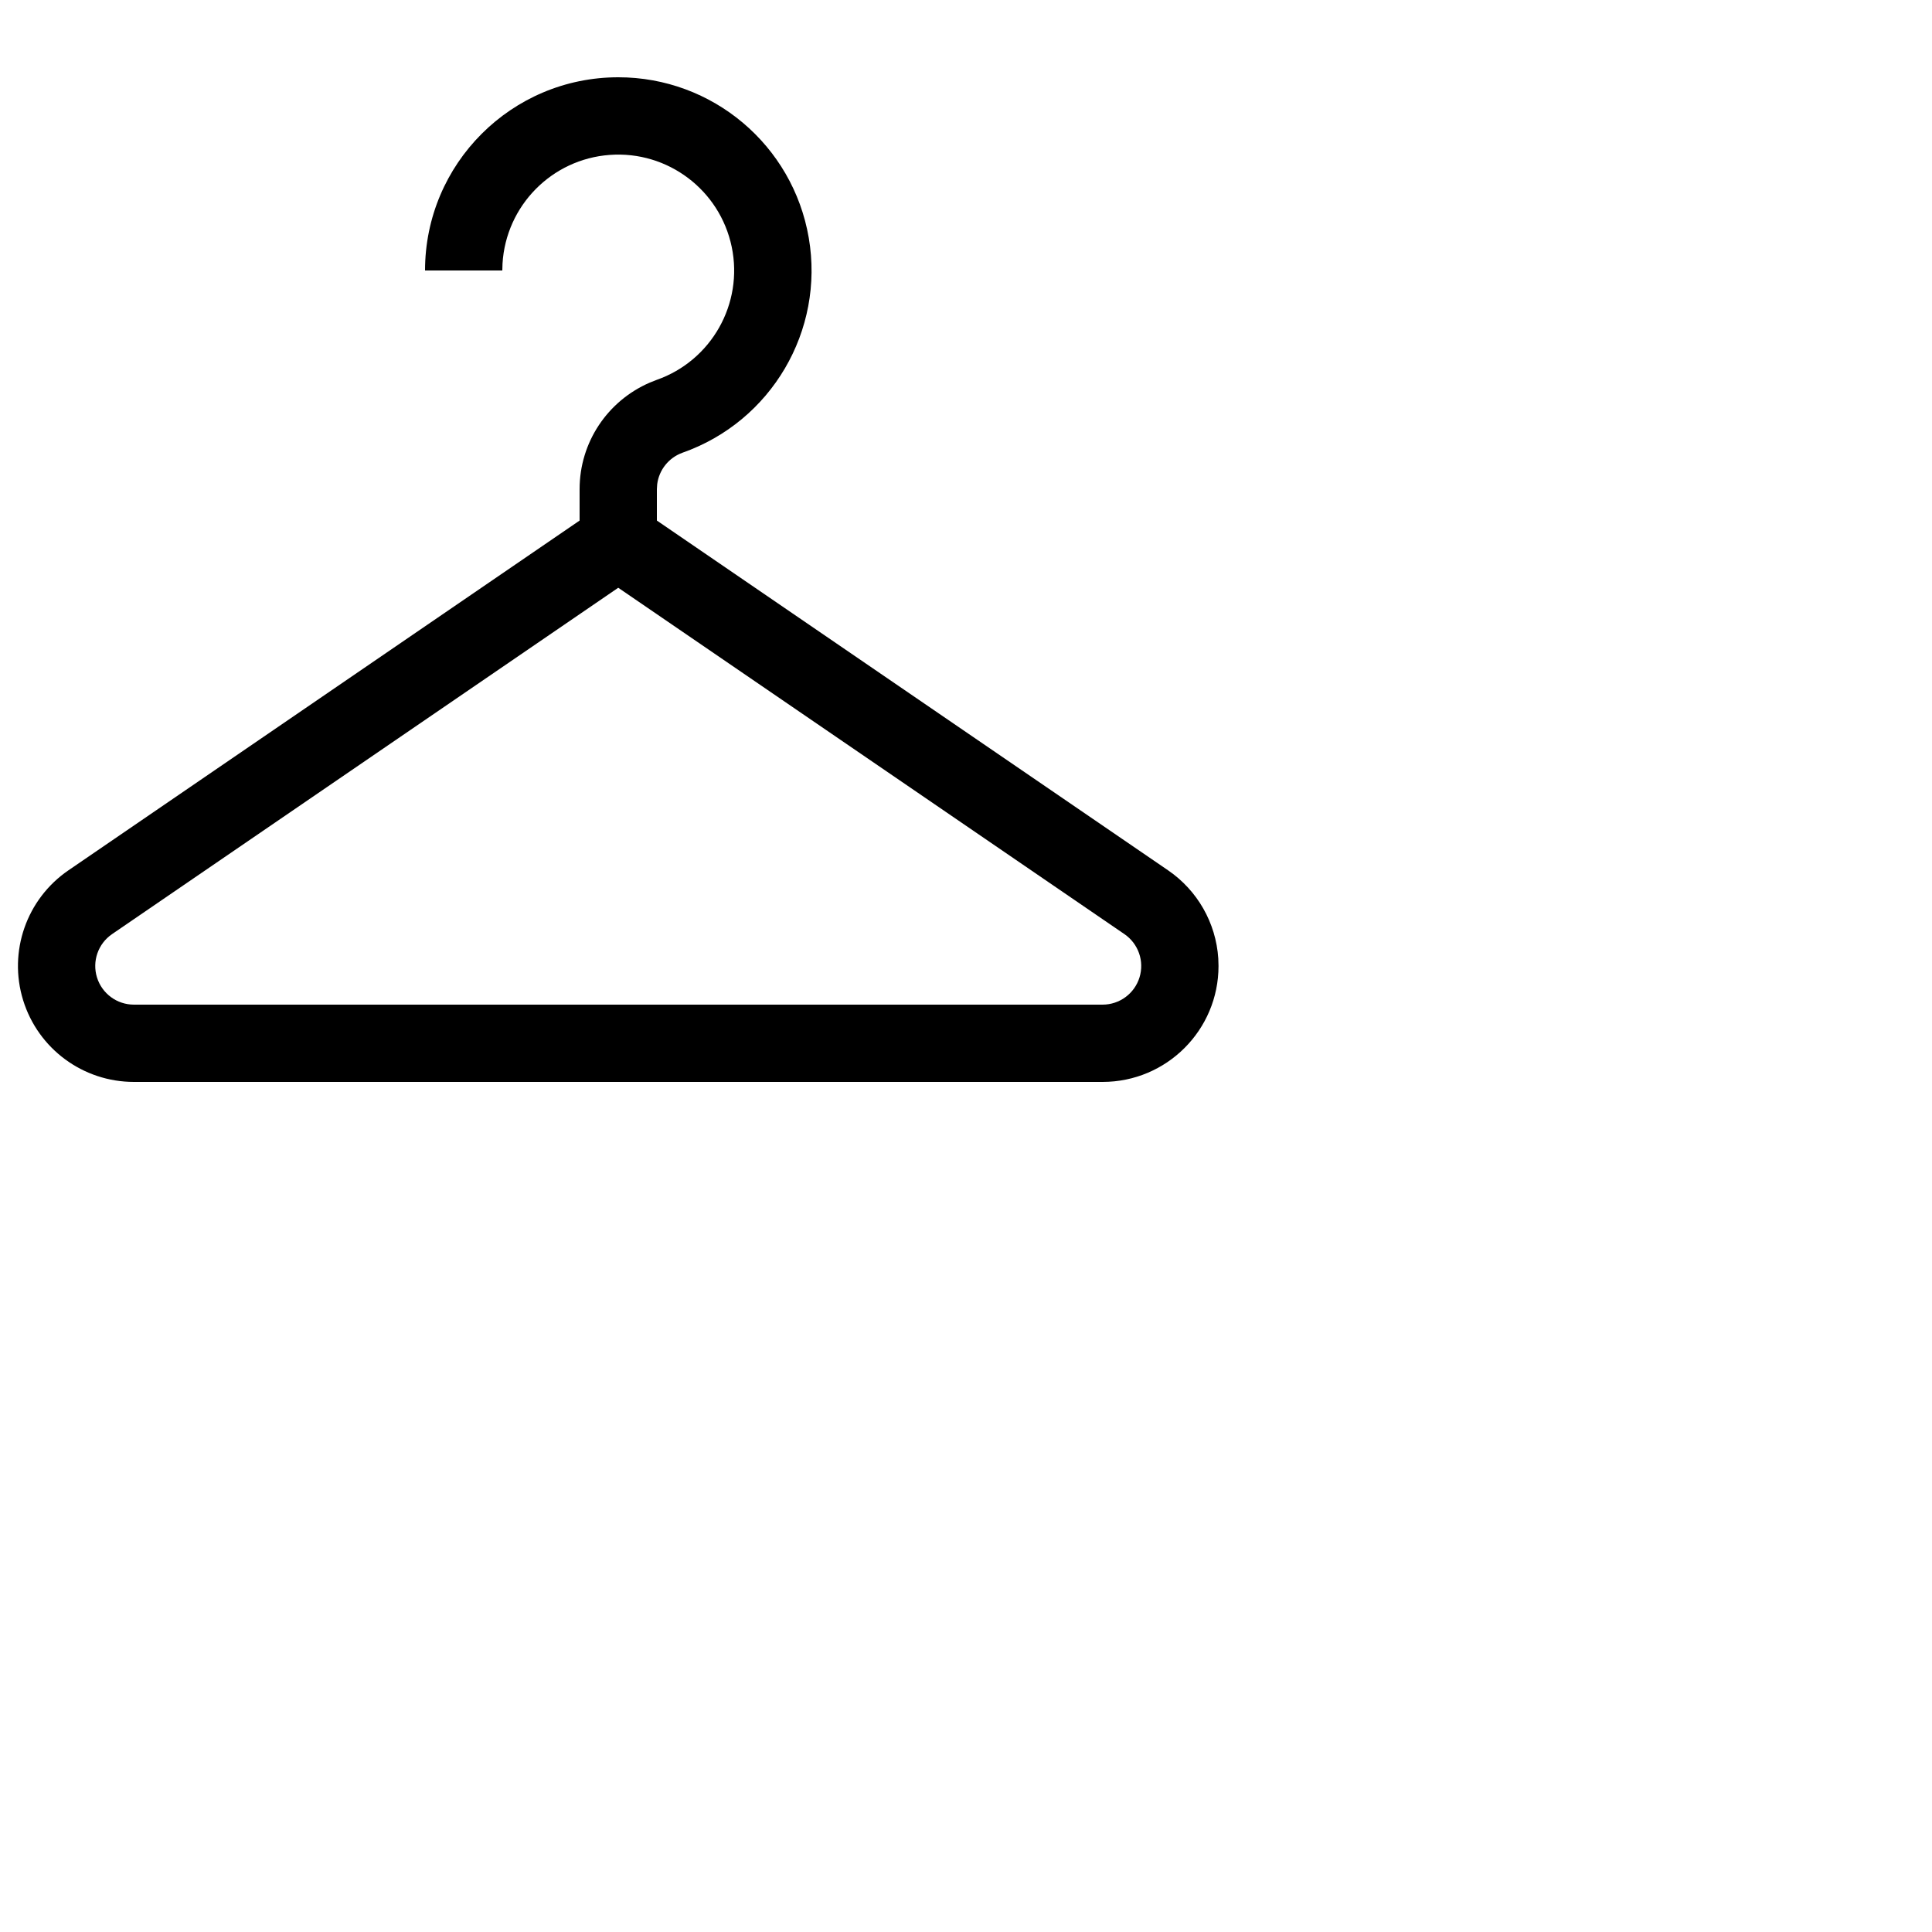
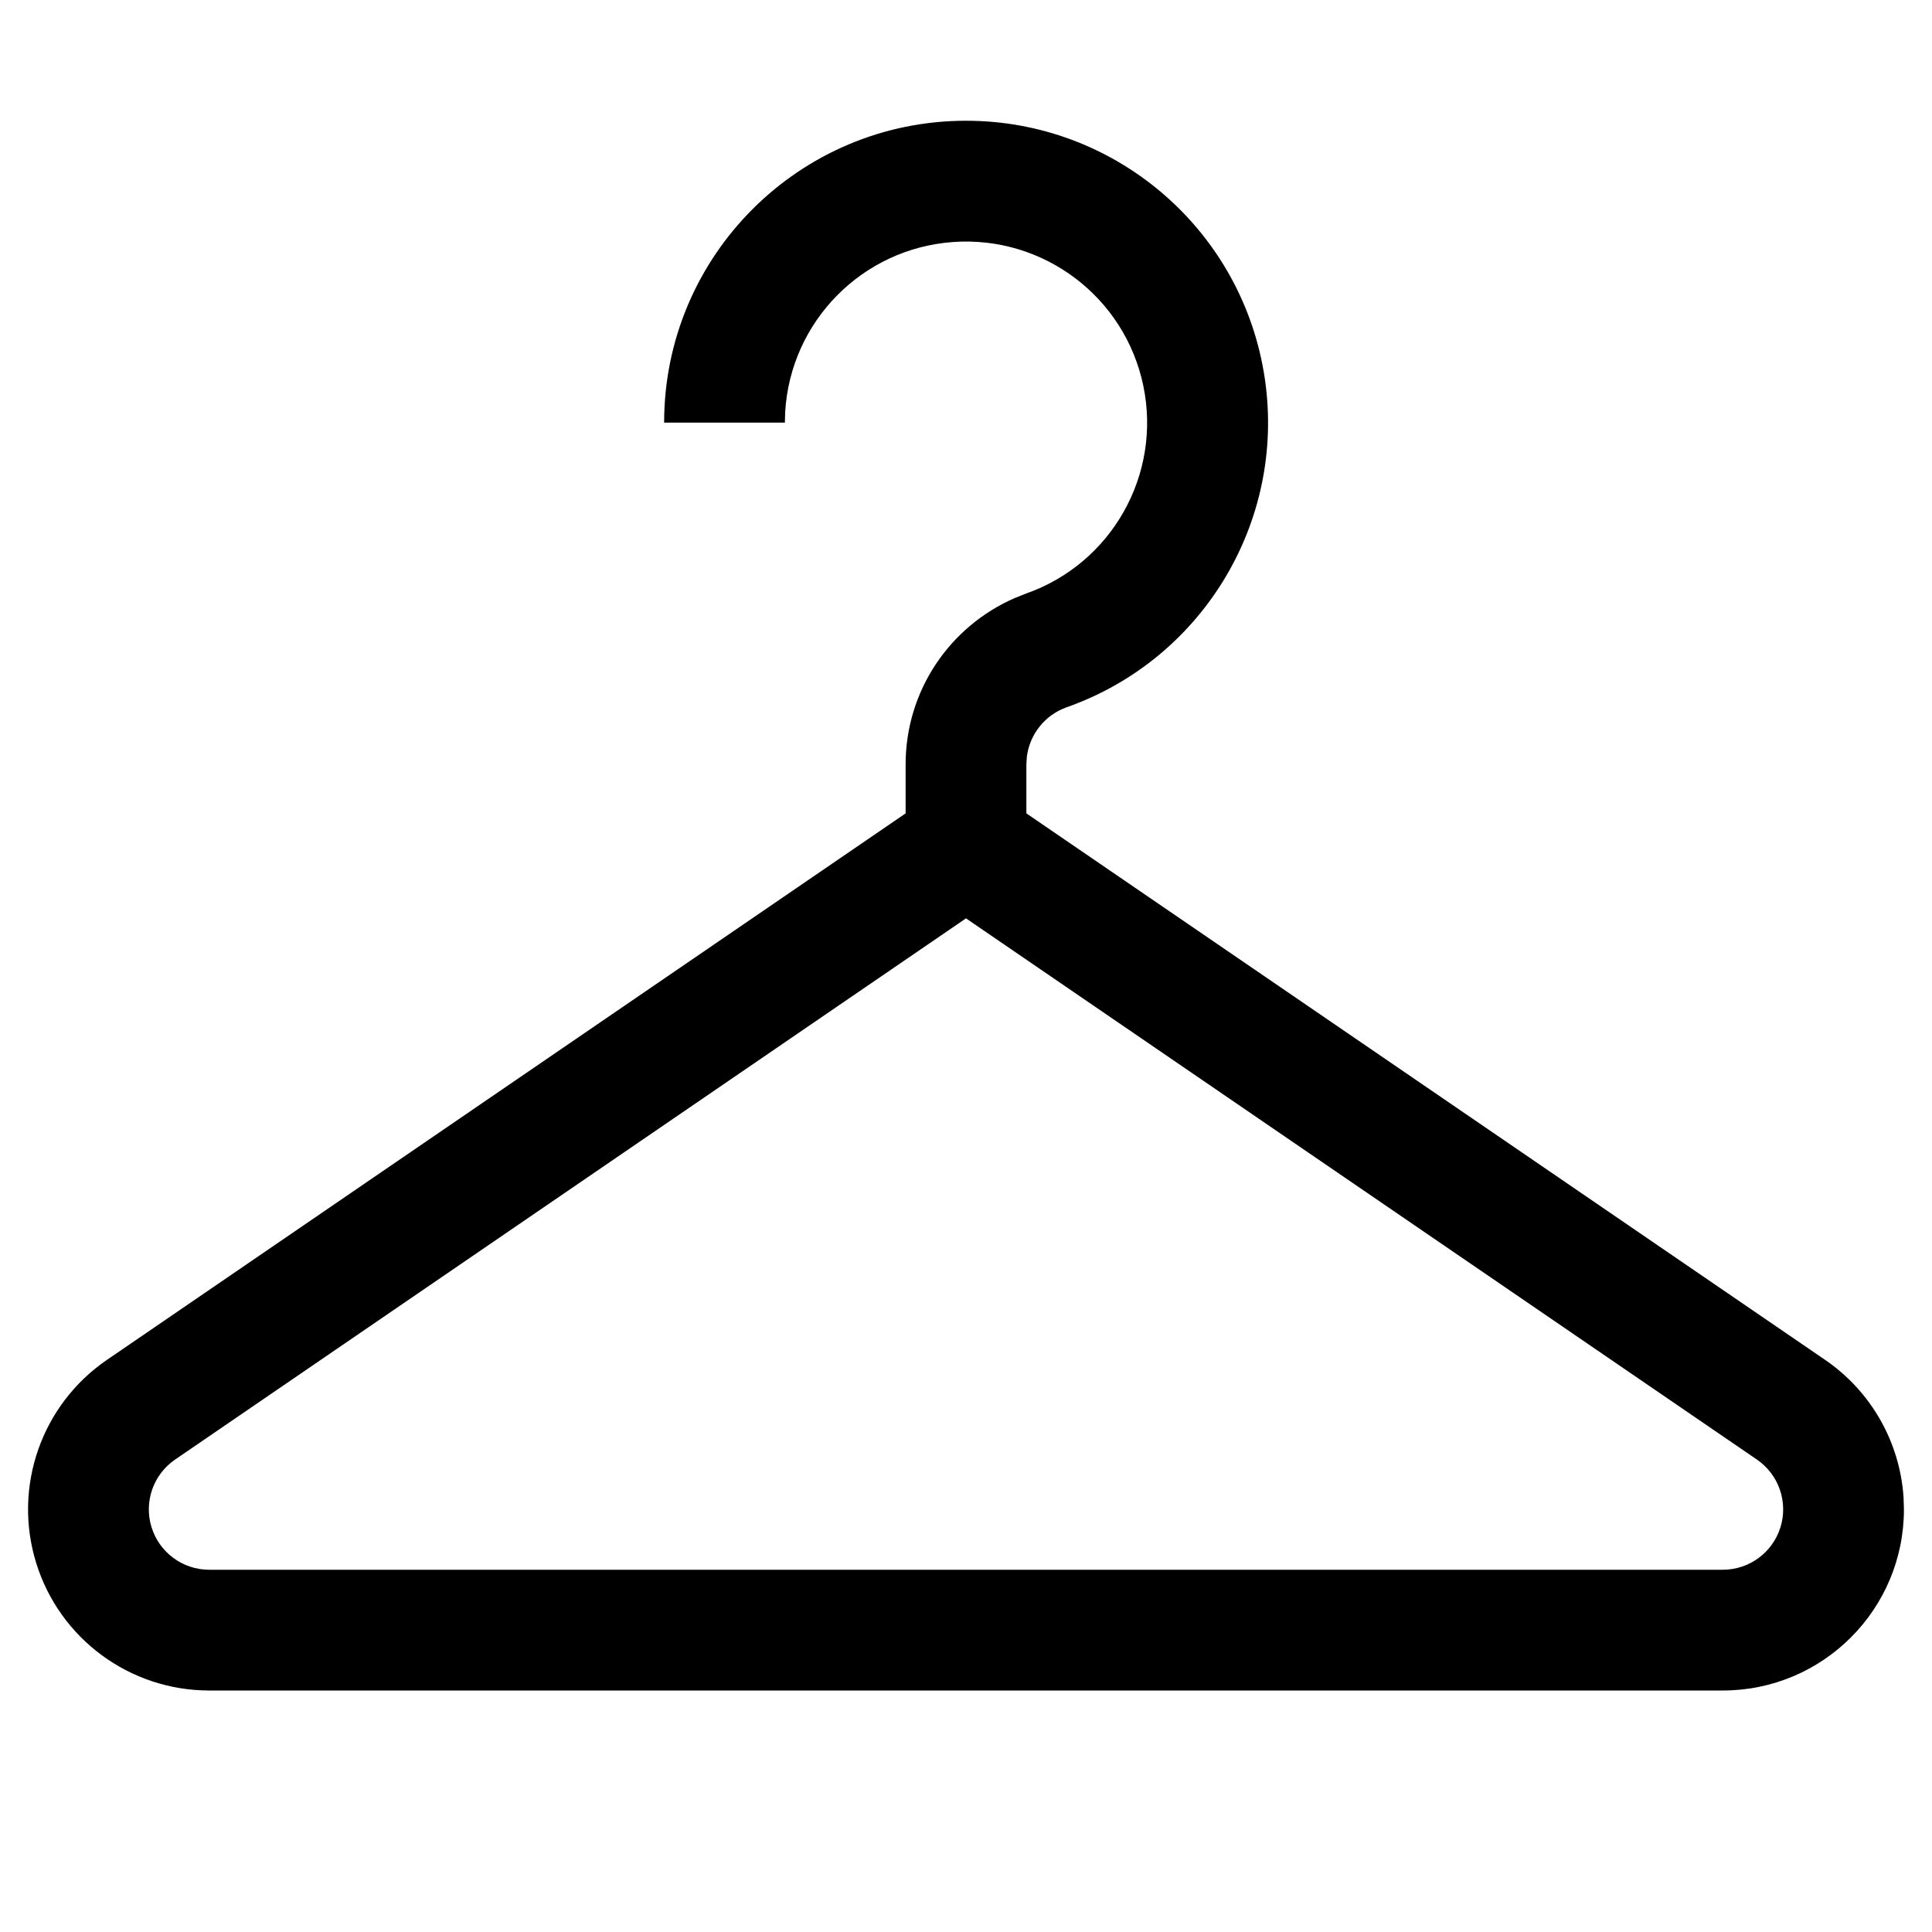
- <svg xmlns="http://www.w3.org/2000/svg" width="50" height="50" viewBox="0 0 50 50">
+ <svg xmlns="http://www.w3.org/2000/svg" aria-hidden="true" role="presentation" viewBox="0 0 32 32" style="display: block; height: 24px; width: 24px; fill: currentcolor;">
  <path style="text-indent:0;text-align:start;line-height:normal;text-transform:none;block-progression:tb;-inkscape-font-specification:Bitstream Vera Sans" d="M16 2a5 5 0 0 1 1.661 9.717 1.002 1.002 0 0 0-.653.816l-.008.126v.813l13.23 9.052a3 3 0 0 1 1.299 2.279l.006.197a3 3 0 0 1-3 3H3.465a3 3 0 0 1-1.694-5.476L15 13.472v-.813c0-1.211.724-2.285 1.816-2.757l.176-.07a3 3 0 1 0-3.987-3.008L13 7h-2a5 5 0 0 1 5-5zm0 13.211L2.9 24.175A1 1 0 0 0 3.465 26h25.07a1 1 0 0 0 .565-1.825z" />
</svg>
